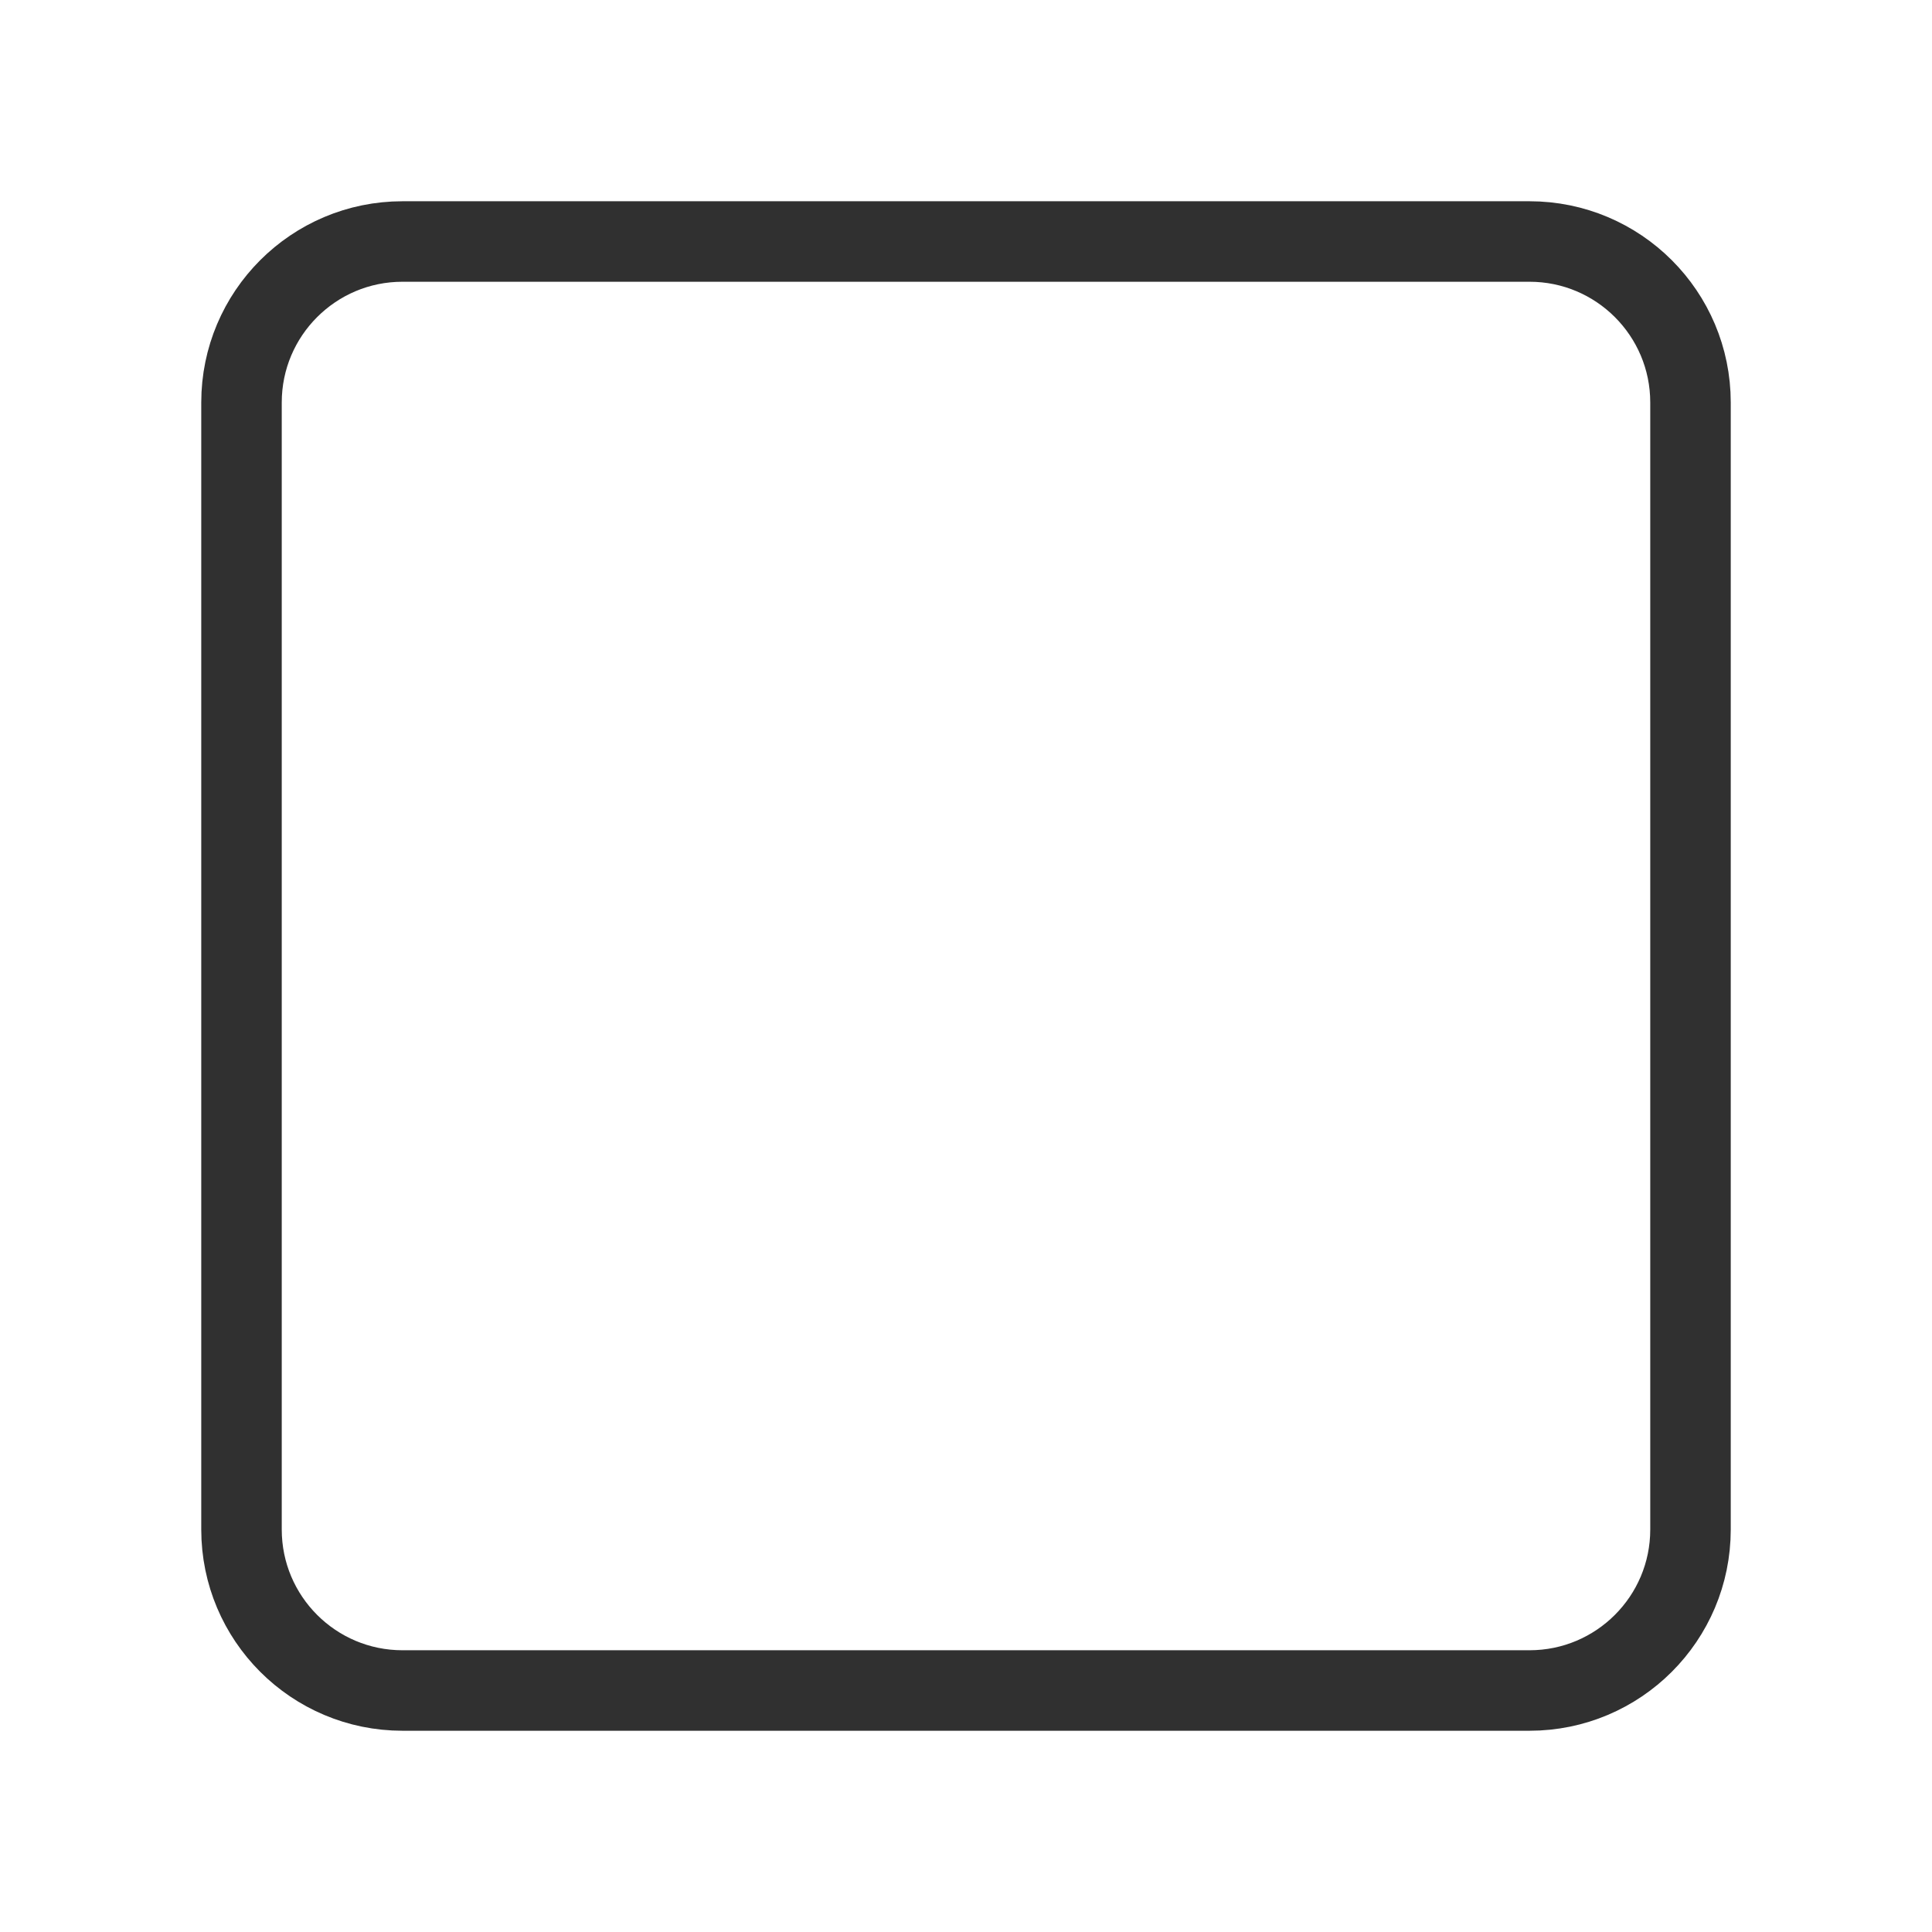
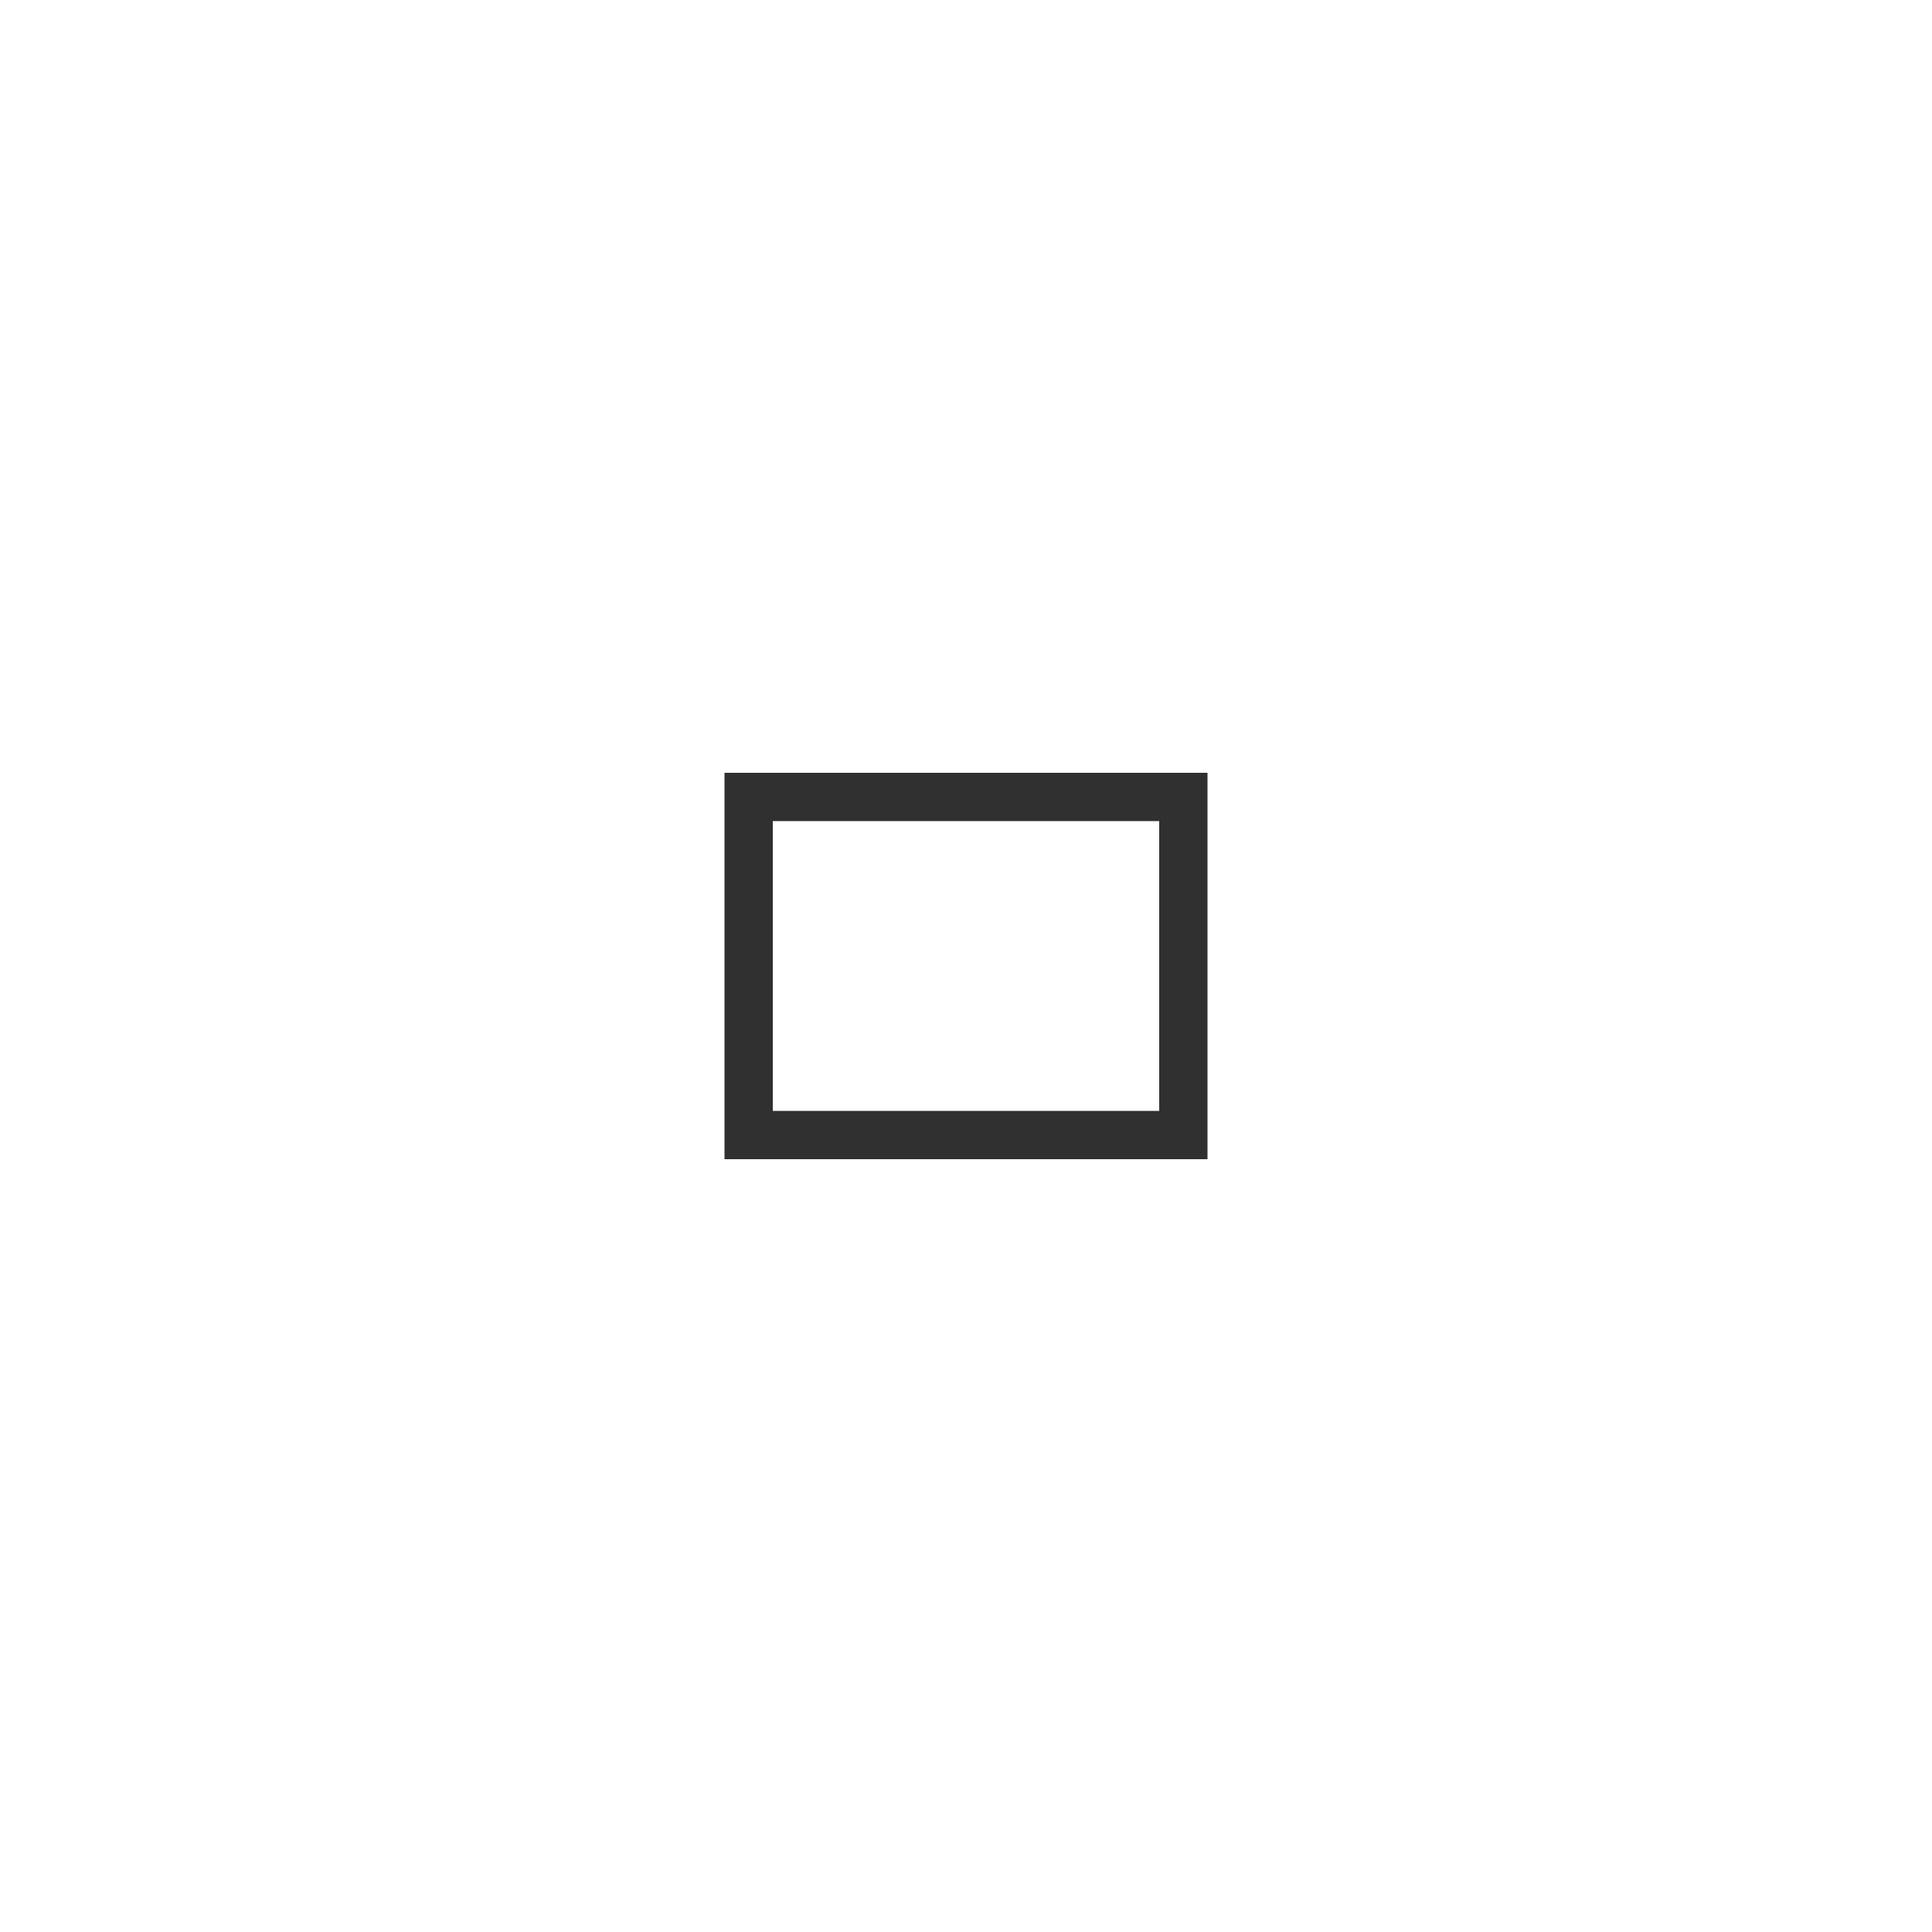
- <svg xmlns="http://www.w3.org/2000/svg" width="24" height="24" viewBox="0 0 24 24" fill="none" stroke="#303030" stroke-width="1" stroke-linecap="round" stroke-linejoin="round" class="icon icon-tabler icons-tabler-outline icon-tabler-square">
-   <path stroke="none" d="M0 0h24v24H0z" fill="none" />
-   <path d="M3 5a2 2 0 0 1 2 -2h14a2 2 0 0 1 2 2v14a2 2 0 0 1 -2 2h-14a2 2 0 0 1 -2 -2v-14" />
+ <svg xmlns="http://www.w3.org/2000/svg" width="40" height="40" viewBox="0 0 40 40">
+   <path fill="#303030" fill-rule="evenodd" d="M15,22.25 L15,17.75 L15,16 L16.8,16 L23.2,16 L25,16 L25,17.75 L25,22.25 L25,24 L23.2,24 L16.8,24 L15,24 L15,22.25 Z M16,23 L24,23 L24,17 L16,17 L16,23 Z" />
</svg>
